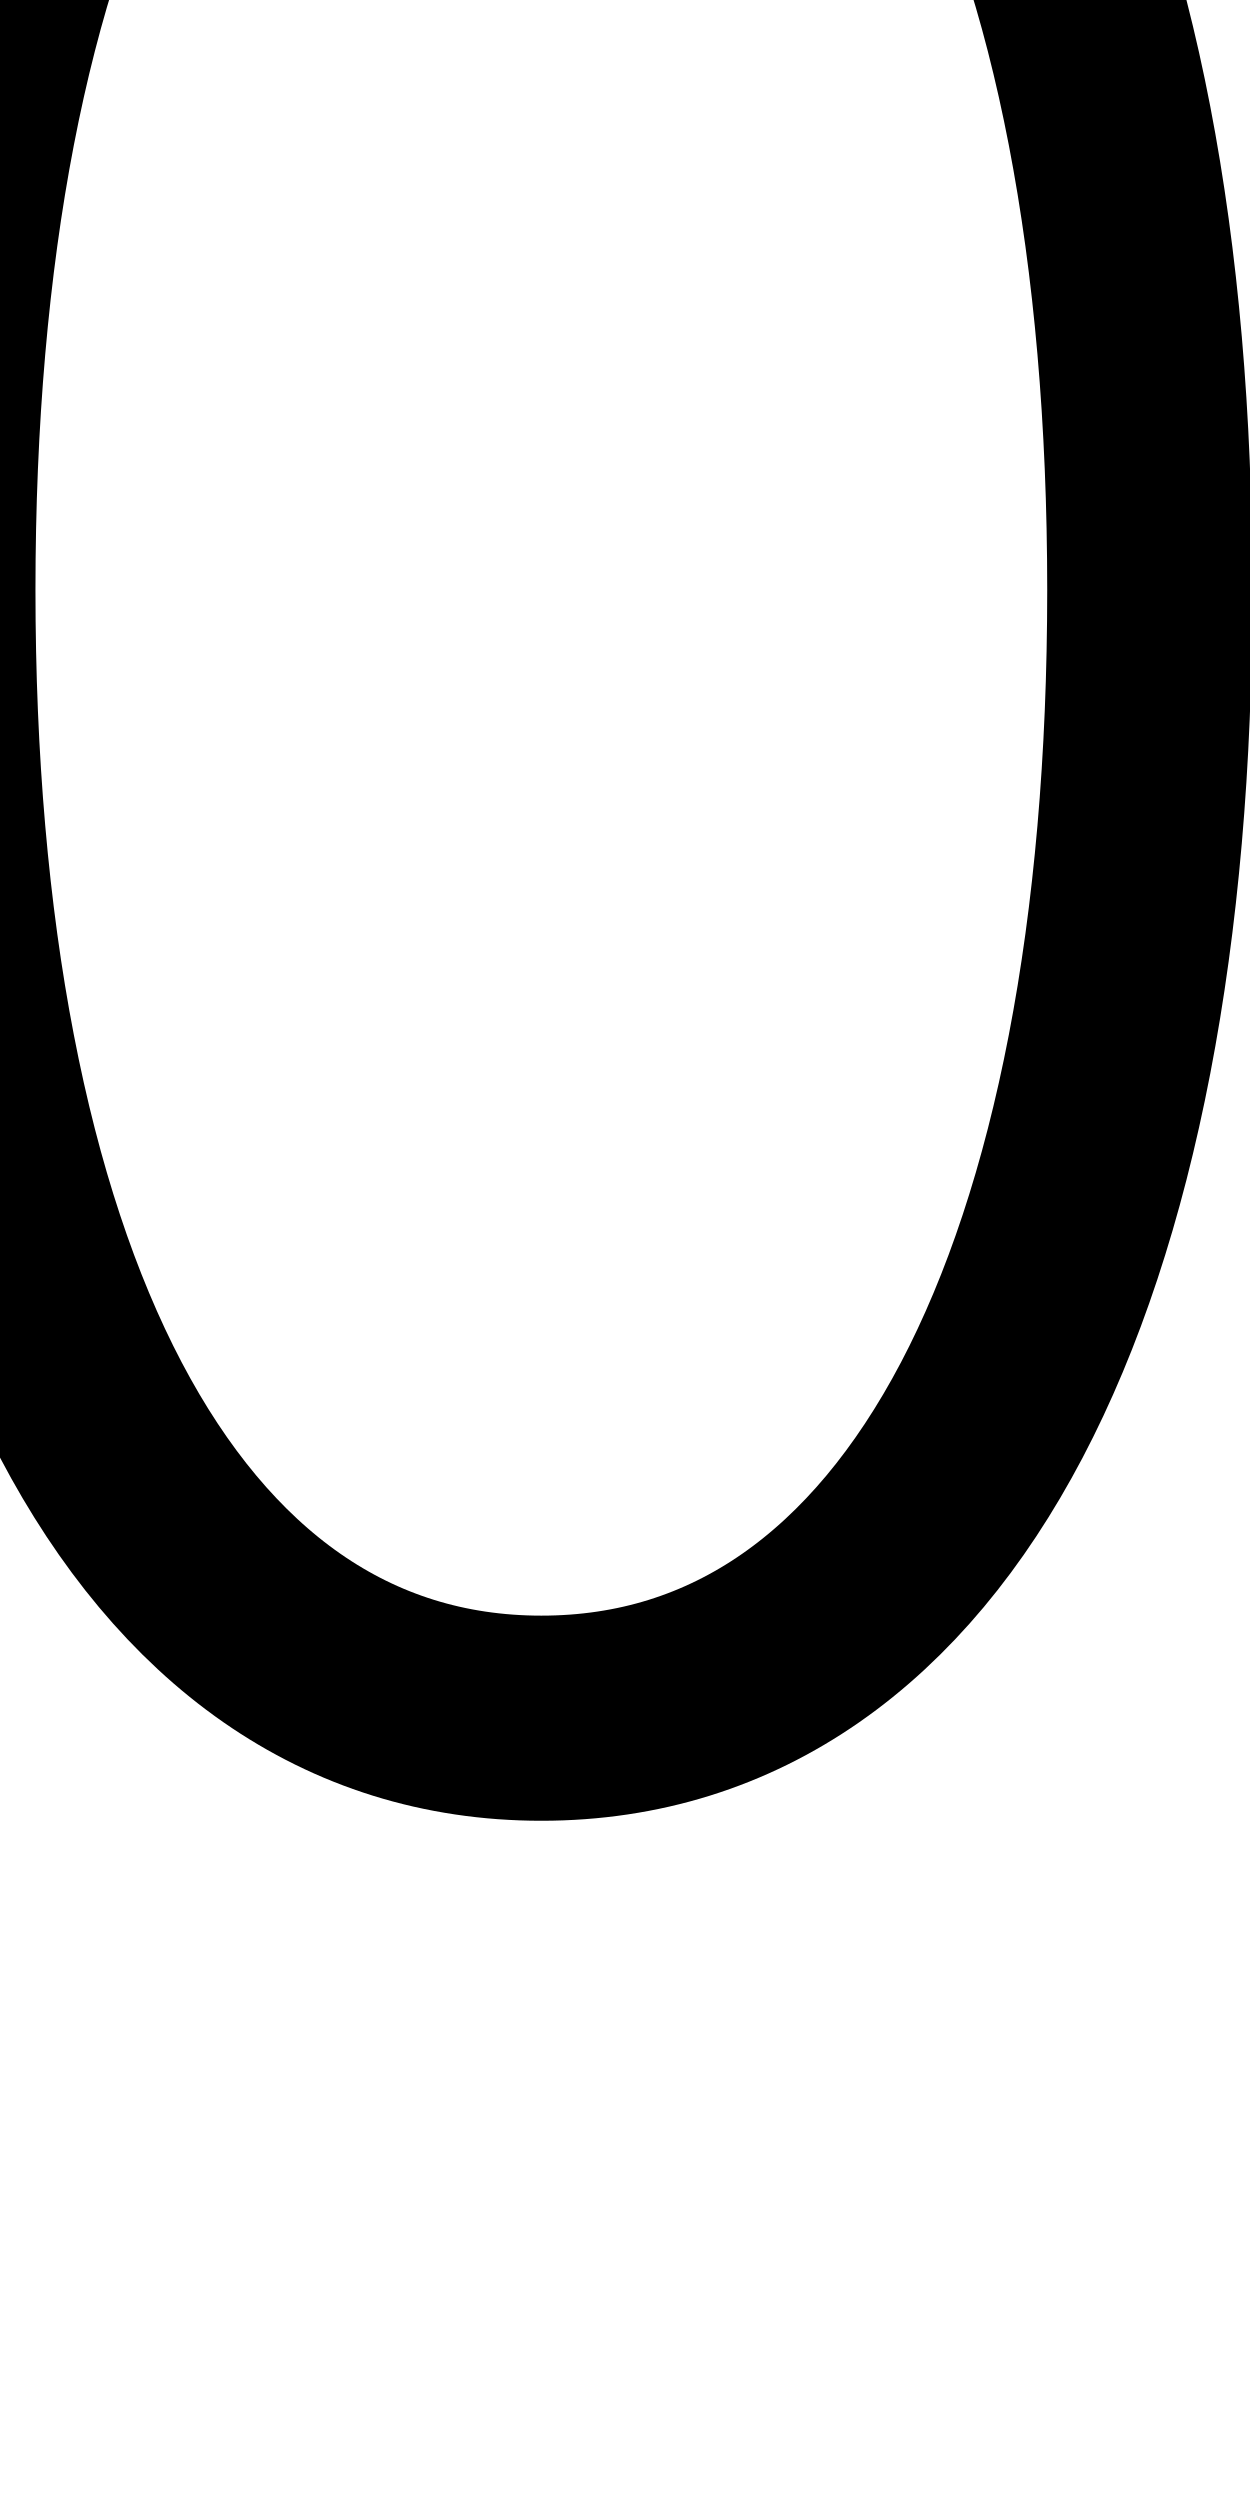
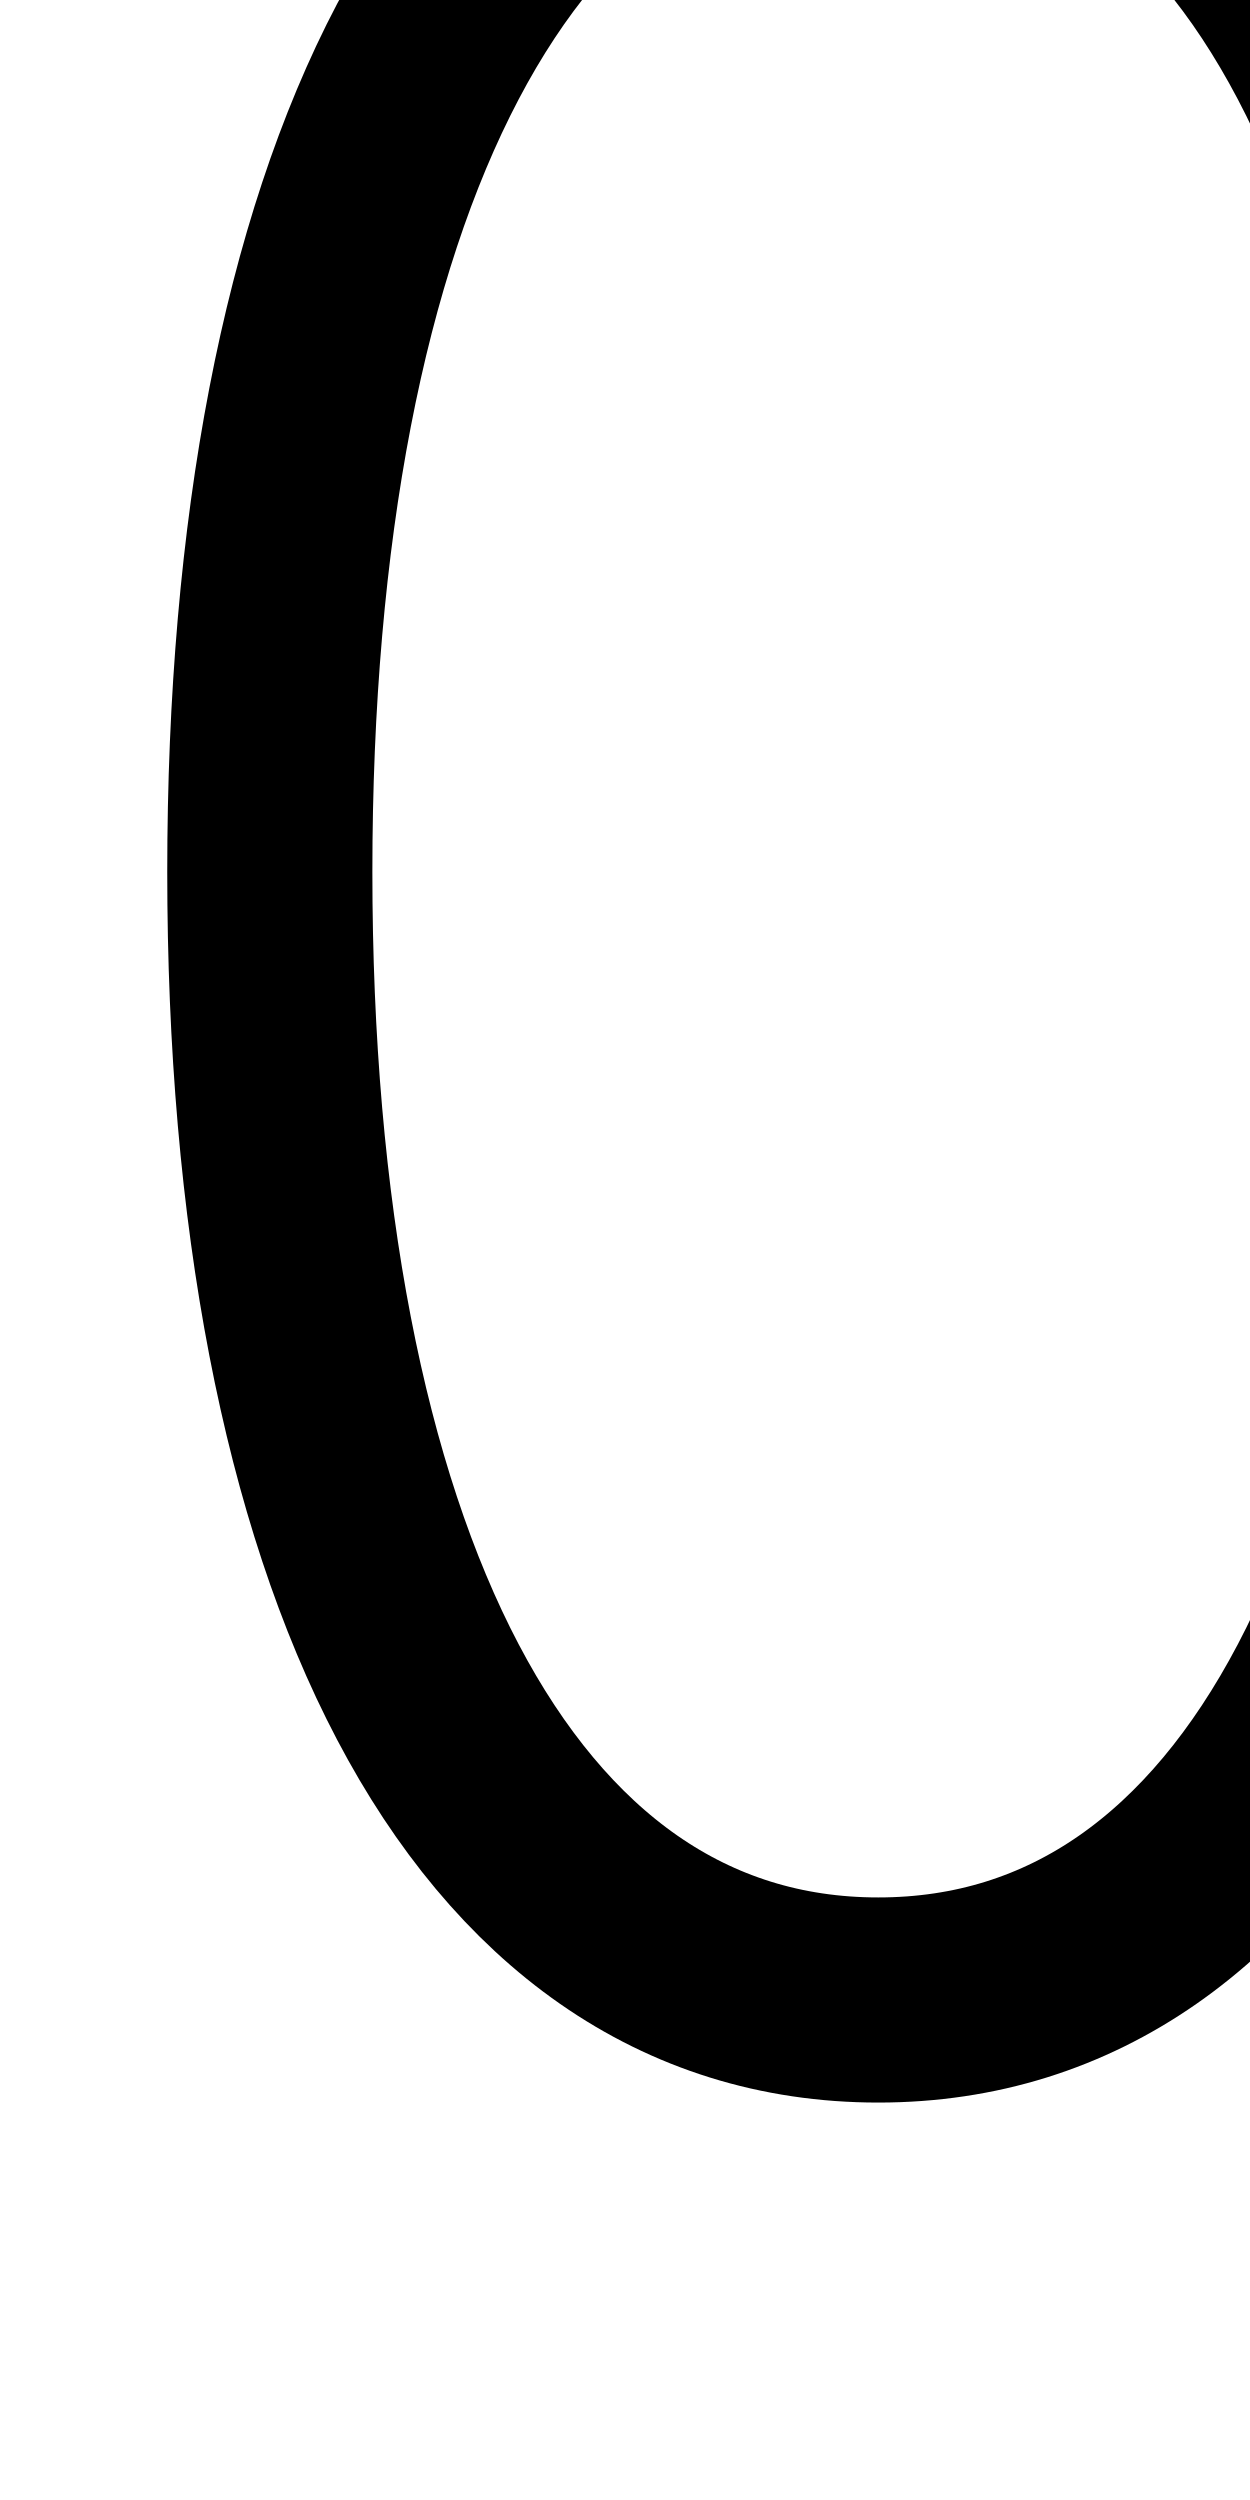
<svg xmlns="http://www.w3.org/2000/svg" version="1.1" viewBox="-10 0 500 1000" id="svg2" width="500" height="1000">
  <defs id="defs10" />
  <g id="g4720" transform="matrix(1.0663,0,0,-1.0663,68.33568,1499.684)" style="opacity:0.451" />
  <g transform="matrix(1,0,0,-1,0,1418)" id="g4" />
-   <path style="fill:none;fill-rule:evenodd;stroke:#000000;stroke-width:82.051;stroke-linecap:round;stroke-linejoin:round;stroke-miterlimit:4;stroke-dasharray:none;stroke-opacity:1" d="m 206.537,-215.282 c 155.885,0 243.376,178.096 243.376,451.282 0,273.185 -87.491,451.282 -243.376,451.282 -155.885,0 -243.376,-178.096 -243.376,-451.282 0,-273.185 87.491,-451.282 243.376,-451.282 z" id="path4139" />
+   <g id="g4720-4" transform="matrix(1.0663,0,0,-1.0663,136.9952,1604.197)" style="opacity:0.451" />
+   <g transform="matrix(1,0,0,-1,68.65956,1522.513)" id="g4-5" />
+   <g id="g4720-8" transform="matrix(1.0663,0,0,-1.0663,273.677,1612.402)" style="opacity:0.451" />
+   <g transform="matrix(1,0,0,-1,205.3414,1530.718)" id="g4-4" />
+   <path style="fill:none;fill-rule:evenodd;stroke:#000000;stroke-width:82.051;stroke-linecap:round;stroke-linejoin:round;stroke-miterlimit:4;stroke-dasharray:none;stroke-opacity:1" d="m 341.3,-102.563 c 155.885,0 243.376,178.096 243.376,451.282 C 584.676,621.904 497.185,800 341.3,800 185.415,800 97.924,621.904 97.924,348.718 c 0,-273.185 87.491,-451.282 243.376,-451.282 z" id="path4139" />
</svg>
